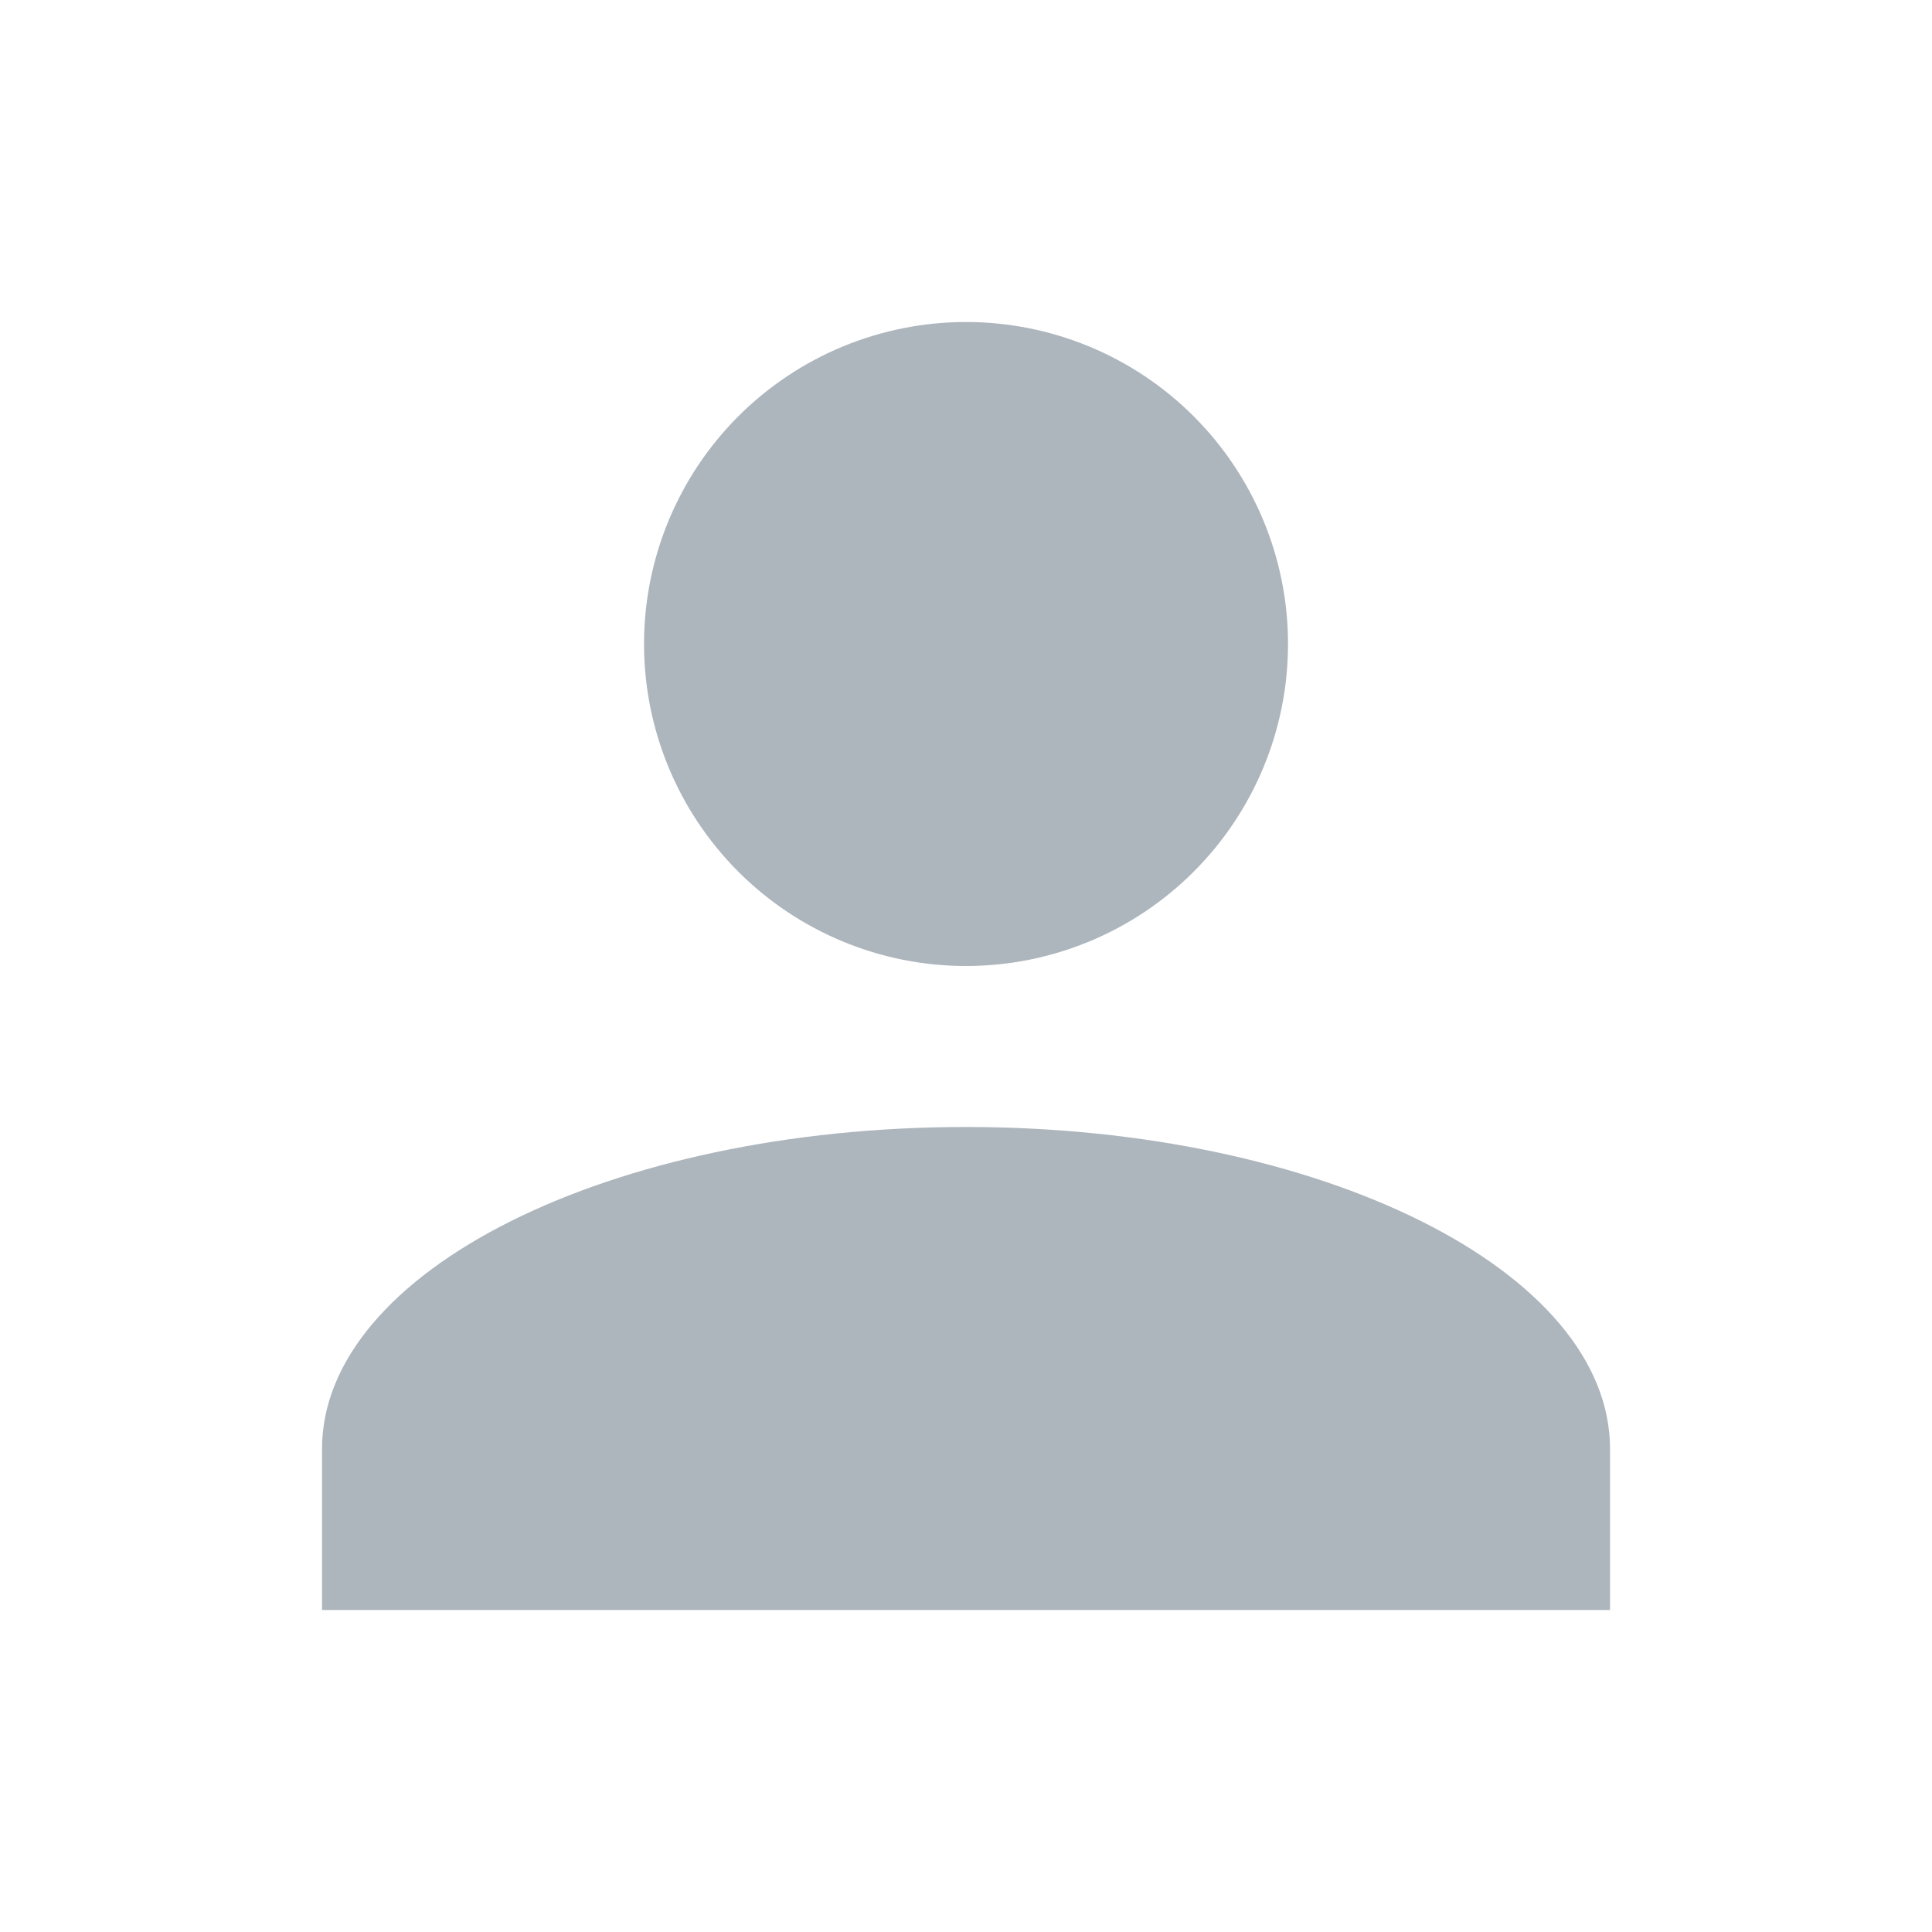
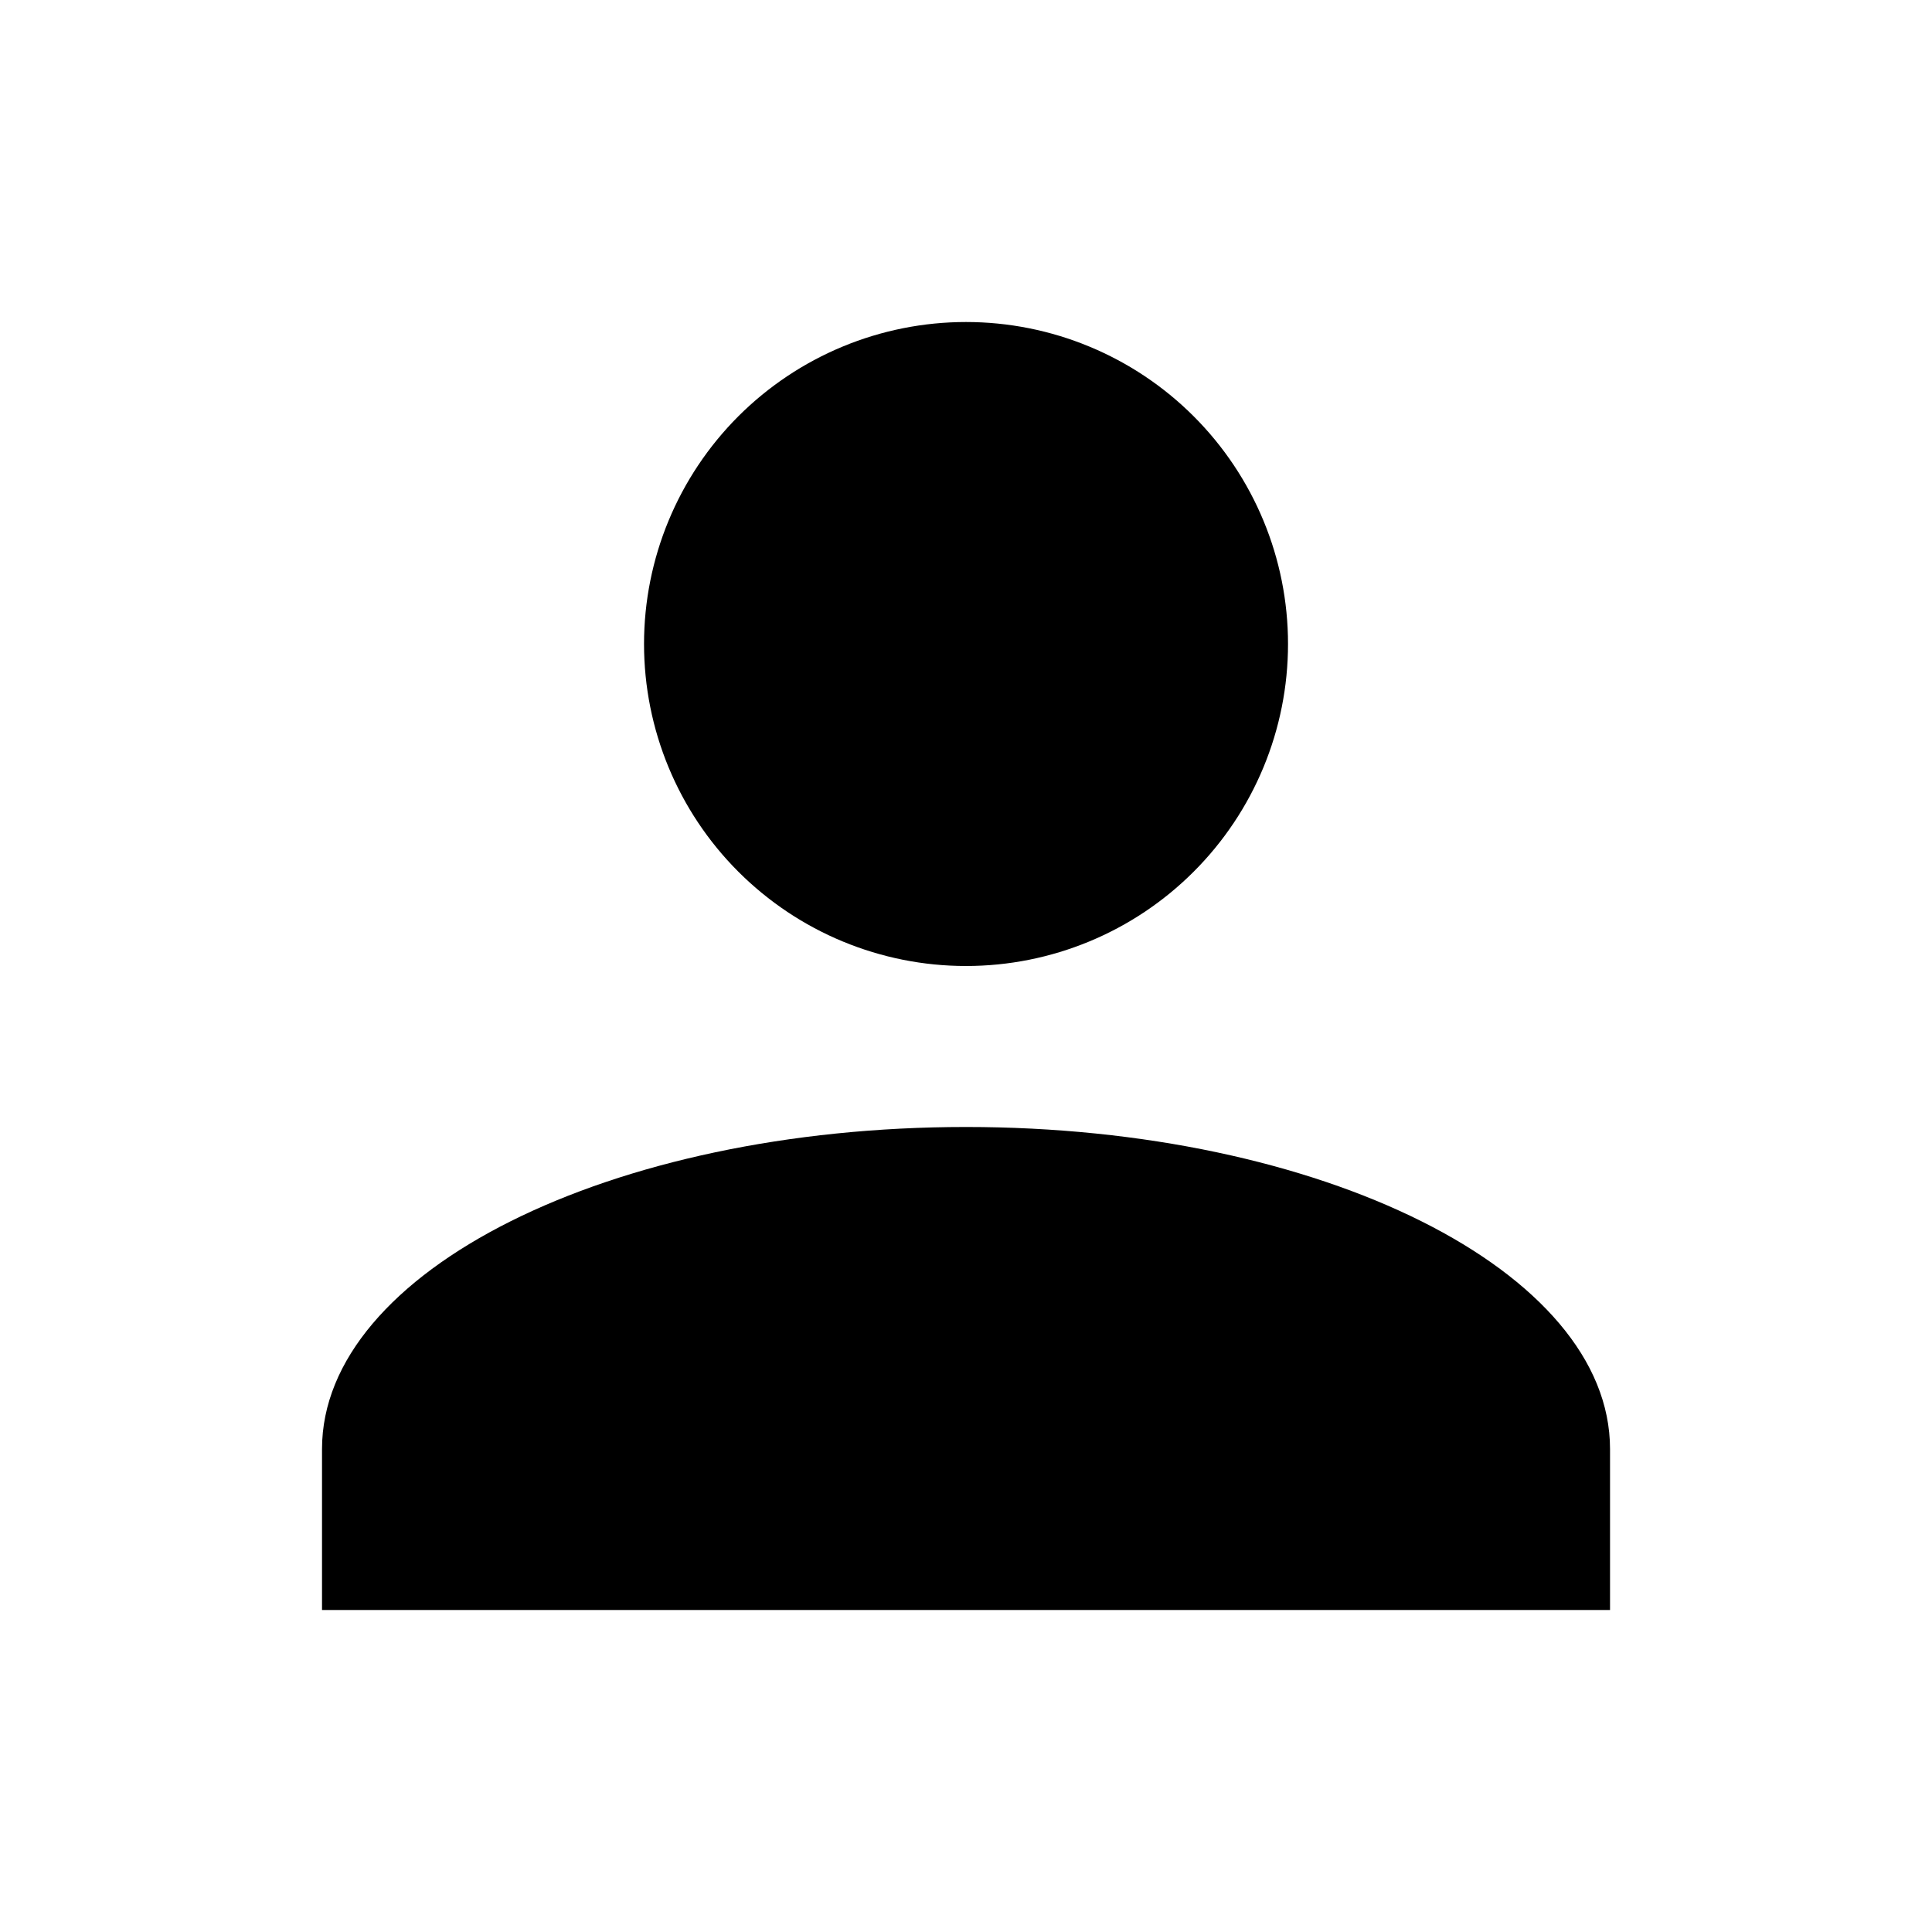
- <svg xmlns="http://www.w3.org/2000/svg" width="40" height="40" viewBox="0 0 40 40" fill="none">
-   <path d="M20 6.667C21.768 6.667 23.464 7.369 24.714 8.619C25.965 9.87 26.667 11.565 26.667 13.333C26.667 15.101 25.965 16.797 24.714 18.047C23.464 19.298 21.768 20 20 20C18.232 20 16.537 19.298 15.286 18.047C14.036 16.797 13.334 15.101 13.334 13.333C13.334 11.565 14.036 9.87 15.286 8.619C16.537 7.369 18.232 6.667 20 6.667ZM20 23.333C27.367 23.333 33.334 26.317 33.334 30V33.333H6.667V30C6.667 26.317 12.634 23.333 20 23.333Z" fill="#ADB5BD" />
+ <svg xmlns="http://www.w3.org/2000/svg" width="current" height="current" viewBox="0 0 40 40" fill="none">
+   <path d="M20 6.667C21.768 6.667 23.464 7.369 24.714 8.619C25.965 9.87 26.667 11.565 26.667 13.333C26.667 15.101 25.965 16.797 24.714 18.047C23.464 19.298 21.768 20 20 20C18.232 20 16.537 19.298 15.286 18.047C14.036 16.797 13.334 15.101 13.334 13.333C13.334 11.565 14.036 9.87 15.286 8.619C16.537 7.369 18.232 6.667 20 6.667ZM20 23.333C27.367 23.333 33.334 26.317 33.334 30V33.333H6.667V30C6.667 26.317 12.634 23.333 20 23.333Z" fill="currentColor" />
</svg>
